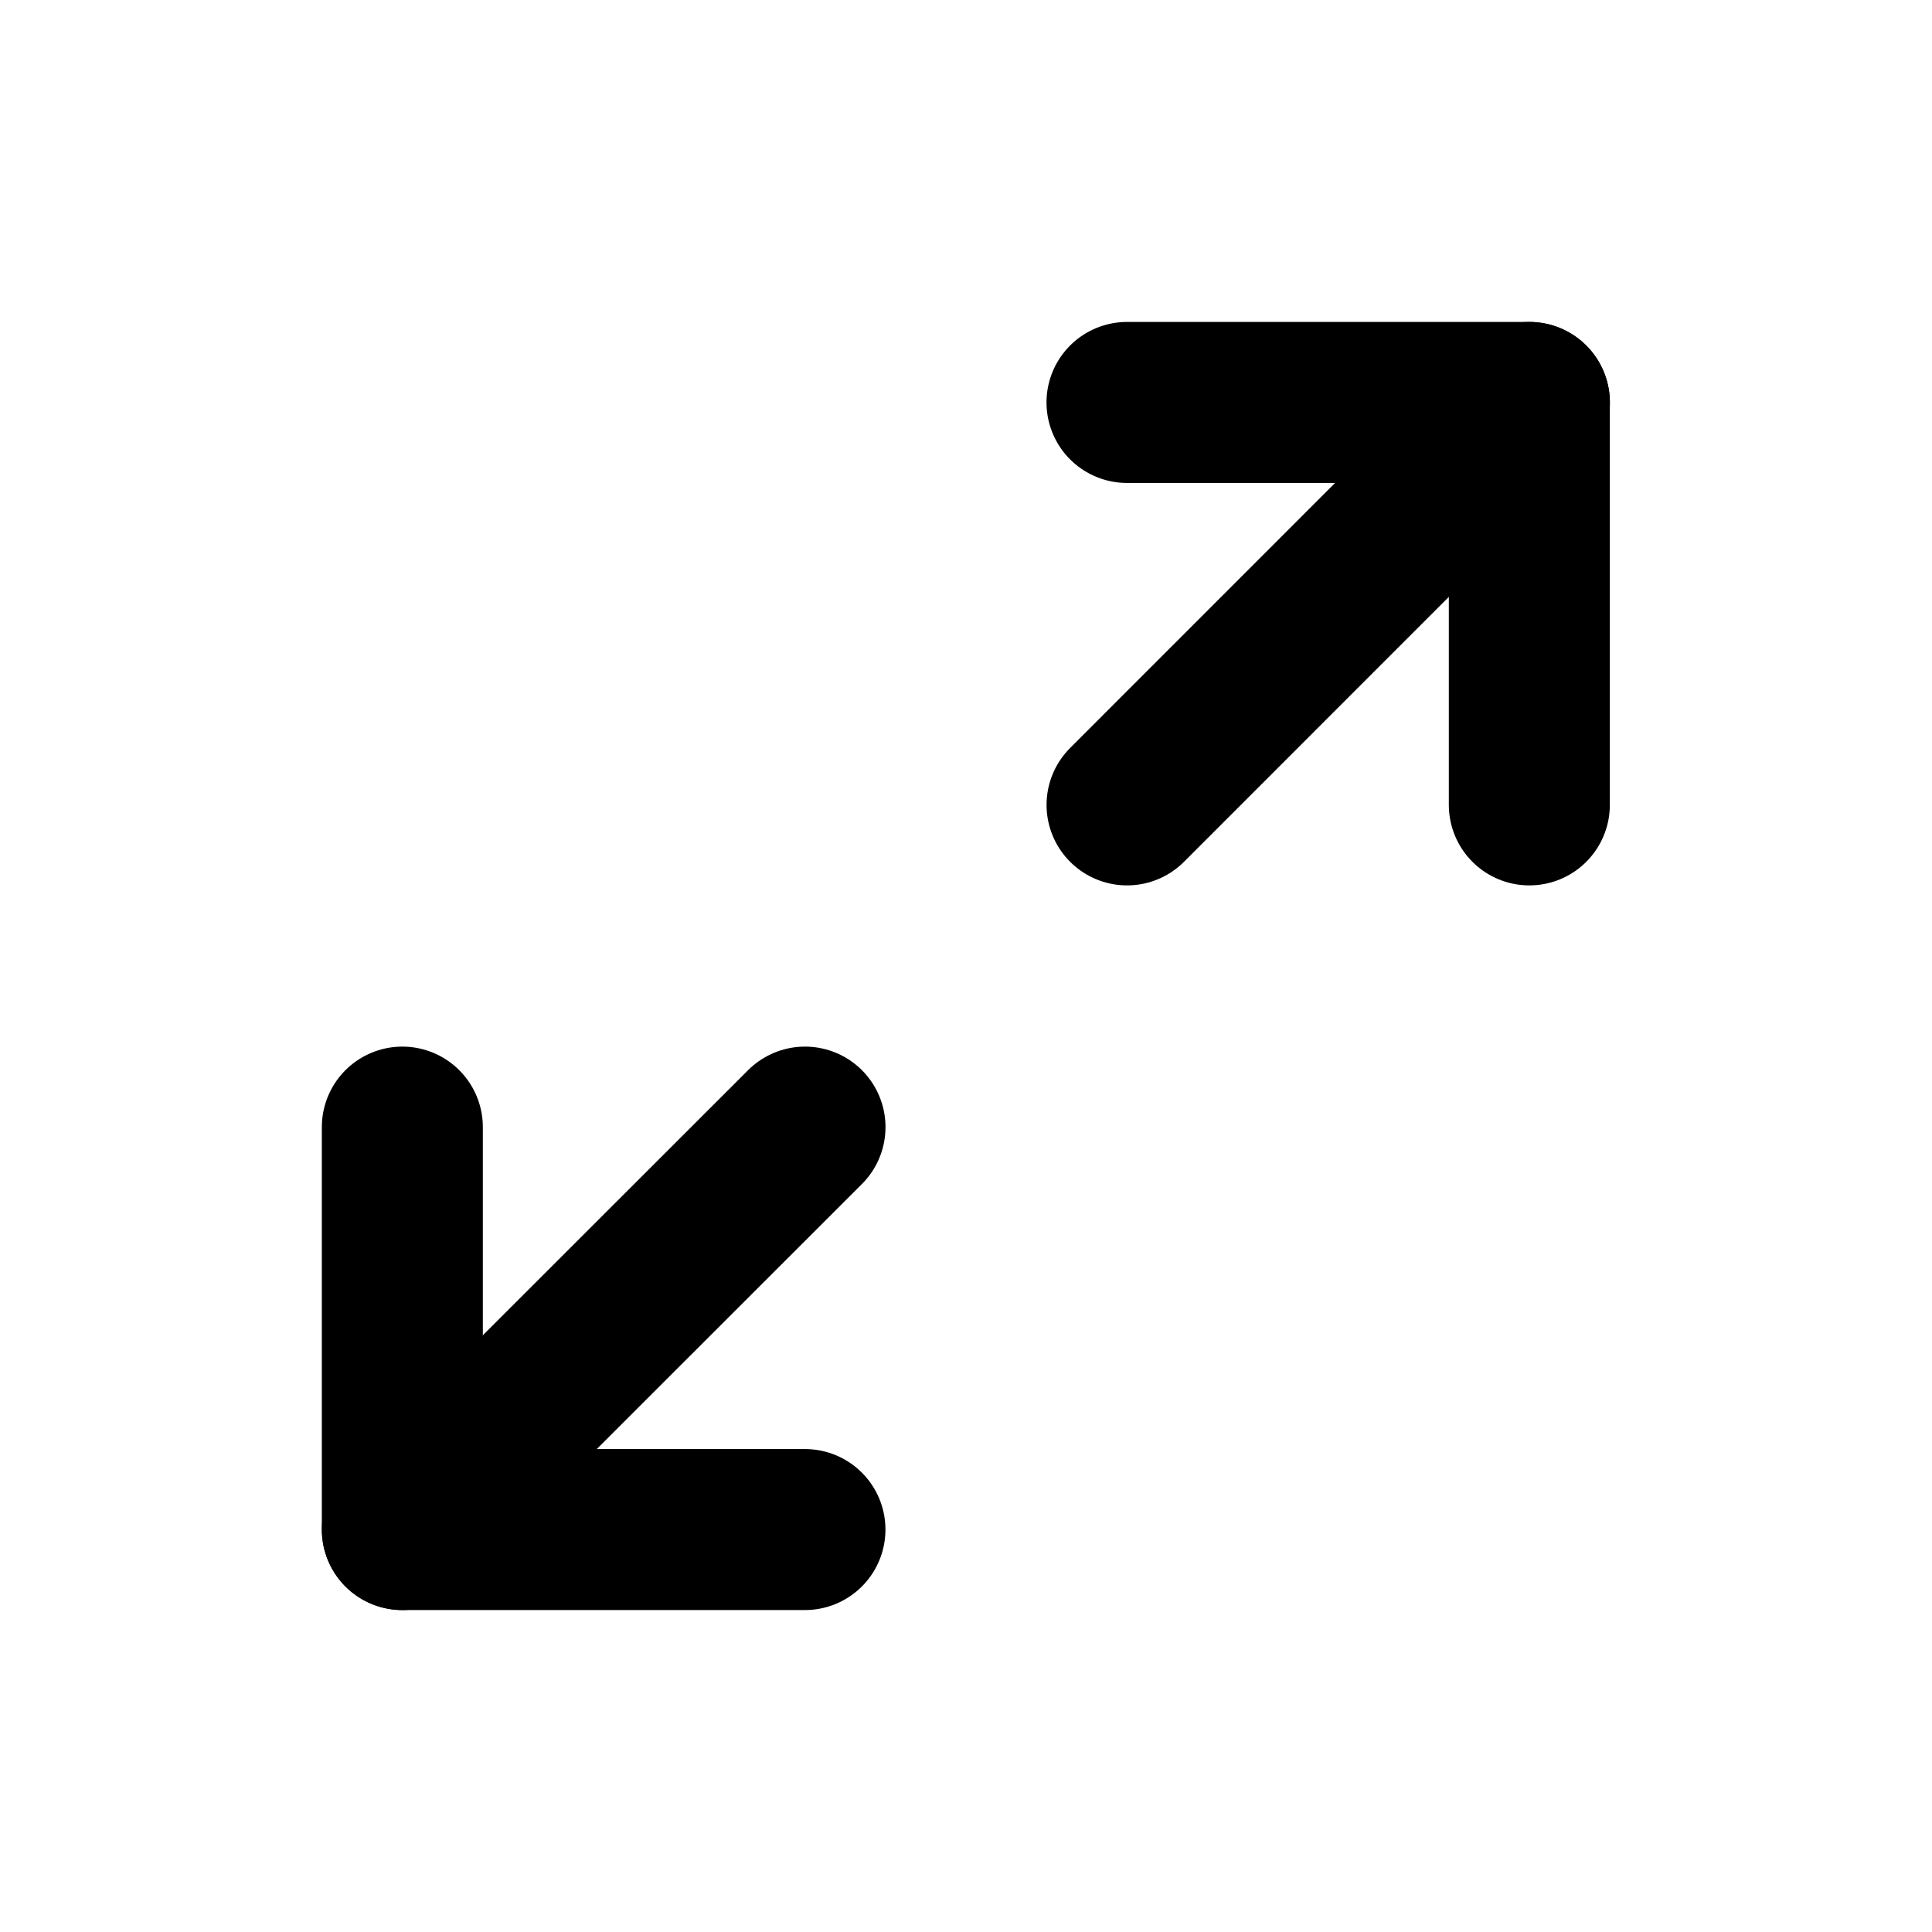
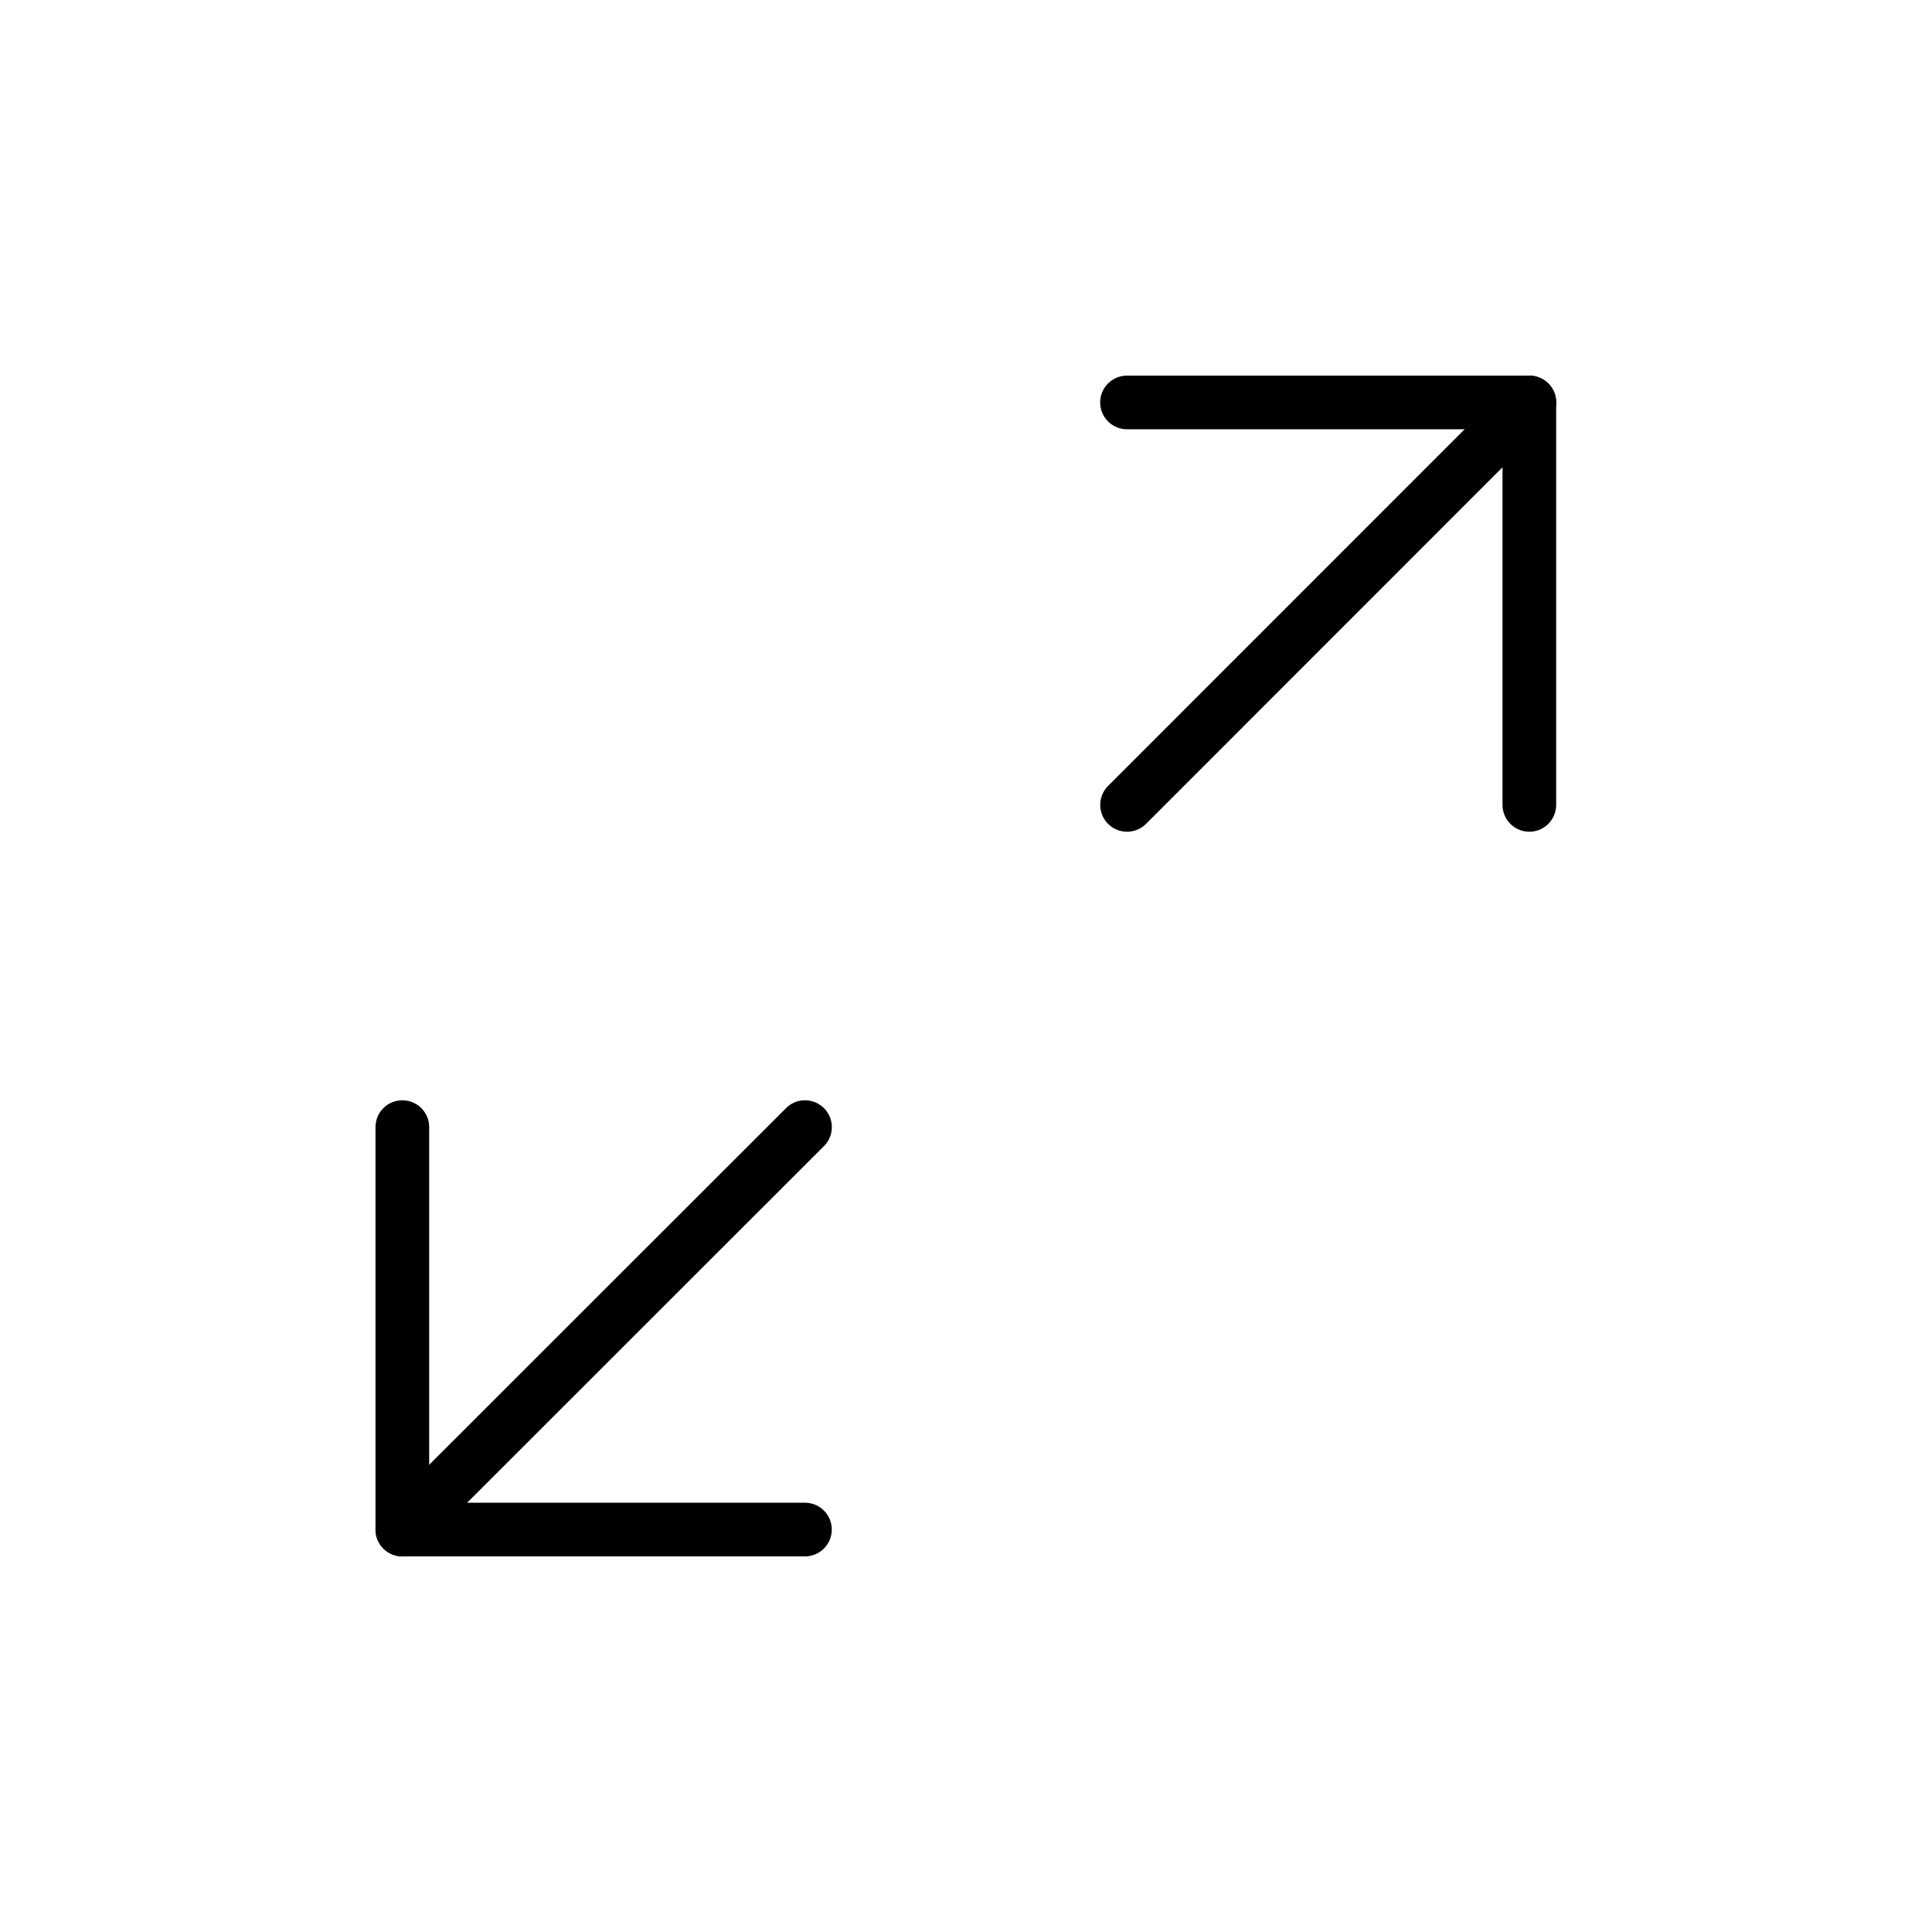
<svg xmlns="http://www.w3.org/2000/svg" width="36mm" height="36mm" viewBox="0 0 36 36" version="1.1" id="svg8">
  <defs id="defs2">
    <pattern id="EMFhbasepattern" patternUnits="userSpaceOnUse" width="6" height="6" x="0" y="0" />
    <pattern id="EMFhbasepattern-8" patternUnits="userSpaceOnUse" width="6" height="6" x="0" y="0" />
    <pattern id="EMFhbasepattern-2" patternUnits="userSpaceOnUse" width="6" height="6" x="0" y="0" />
    <pattern id="EMFhbasepattern-6" patternUnits="userSpaceOnUse" width="6" height="6" x="0" y="0" />
    <pattern id="EMFhbasepattern-21" patternUnits="userSpaceOnUse" width="6" height="6" x="0" y="0" />
    <pattern id="EMFhbasepattern-9" patternUnits="userSpaceOnUse" width="6" height="6" x="0" y="0" />
    <pattern id="EMFhbasepattern-7" patternUnits="userSpaceOnUse" width="6" height="6" x="0" y="0" />
    <pattern id="EMFhbasepattern-67" patternUnits="userSpaceOnUse" width="6" height="6" x="0" y="0" />
  </defs>
  <g id="layer1">
-     <path style="fill:none;stroke:#000000;stroke-width:3;stroke-linecap:round;stroke-linejoin:round;stroke-miterlimit:4;stroke-dasharray:none;stroke-opacity:1" d="M 7.497,28.501 15,21.002" id="path845" />
-     <path style="fill:none;stroke:#000000;stroke-width:3;stroke-linecap:round;stroke-linejoin:round;stroke-miterlimit:4;stroke-dasharray:none;stroke-opacity:1" d="m 7.497,21.002 v 7.499 h 7.502" id="path847" />
-     <path style="fill:none;stroke:none;stroke-width:0.013px;stroke-linecap:round;stroke-linejoin:round;stroke-miterlimit:4;stroke-dasharray:none;stroke-opacity:1" d="M 0,36 H 36 V 0 H 0 Z" id="path849" />
-     <path style="fill:none;stroke:#000000;stroke-width:3;stroke-linecap:round;stroke-linejoin:round;stroke-miterlimit:4;stroke-dasharray:none;stroke-opacity:1" d="m 28.498,7.499 -7.497,7.499" id="path851" />
-     <path style="fill:none;stroke:#000000;stroke-width:3;stroke-linecap:round;stroke-linejoin:round;stroke-miterlimit:4;stroke-dasharray:none;stroke-opacity:1" d="m 21,7.499 h 7.497 v 7.499" id="path853" />
+     <path style="fill:none;stroke:#000000;strokeWidth:3;stroke-linecap:round;stroke-linejoin:round;stroke-miterlimit:4;stroke-dasharray:none;stroke-opacity:1" d="M 7.497,28.501 15,21.002" id="path845" />
+     <path style="fill:none;stroke:#000000;strokeWidth:3;stroke-linecap:round;stroke-linejoin:round;stroke-miterlimit:4;stroke-dasharray:none;stroke-opacity:1" d="m 7.497,21.002 v 7.499 h 7.502" id="path847" />
+     <path style="fill:none;stroke:none;strokeWidth:0.013px;stroke-linecap:round;stroke-linejoin:round;stroke-miterlimit:4;stroke-dasharray:none;stroke-opacity:1" d="M 0,36 H 36 V 0 H 0 Z" id="path849" />
+     <path style="fill:none;stroke:#000000;strokeWidth:3;stroke-linecap:round;stroke-linejoin:round;stroke-miterlimit:4;stroke-dasharray:none;stroke-opacity:1" d="m 28.498,7.499 -7.497,7.499" id="path851" />
+     <path style="fill:none;stroke:#000000;strokeWidth:3;stroke-linecap:round;stroke-linejoin:round;stroke-miterlimit:4;stroke-dasharray:none;stroke-opacity:1" d="m 21,7.499 h 7.497 v 7.499" id="path853" />
  </g>
</svg>
